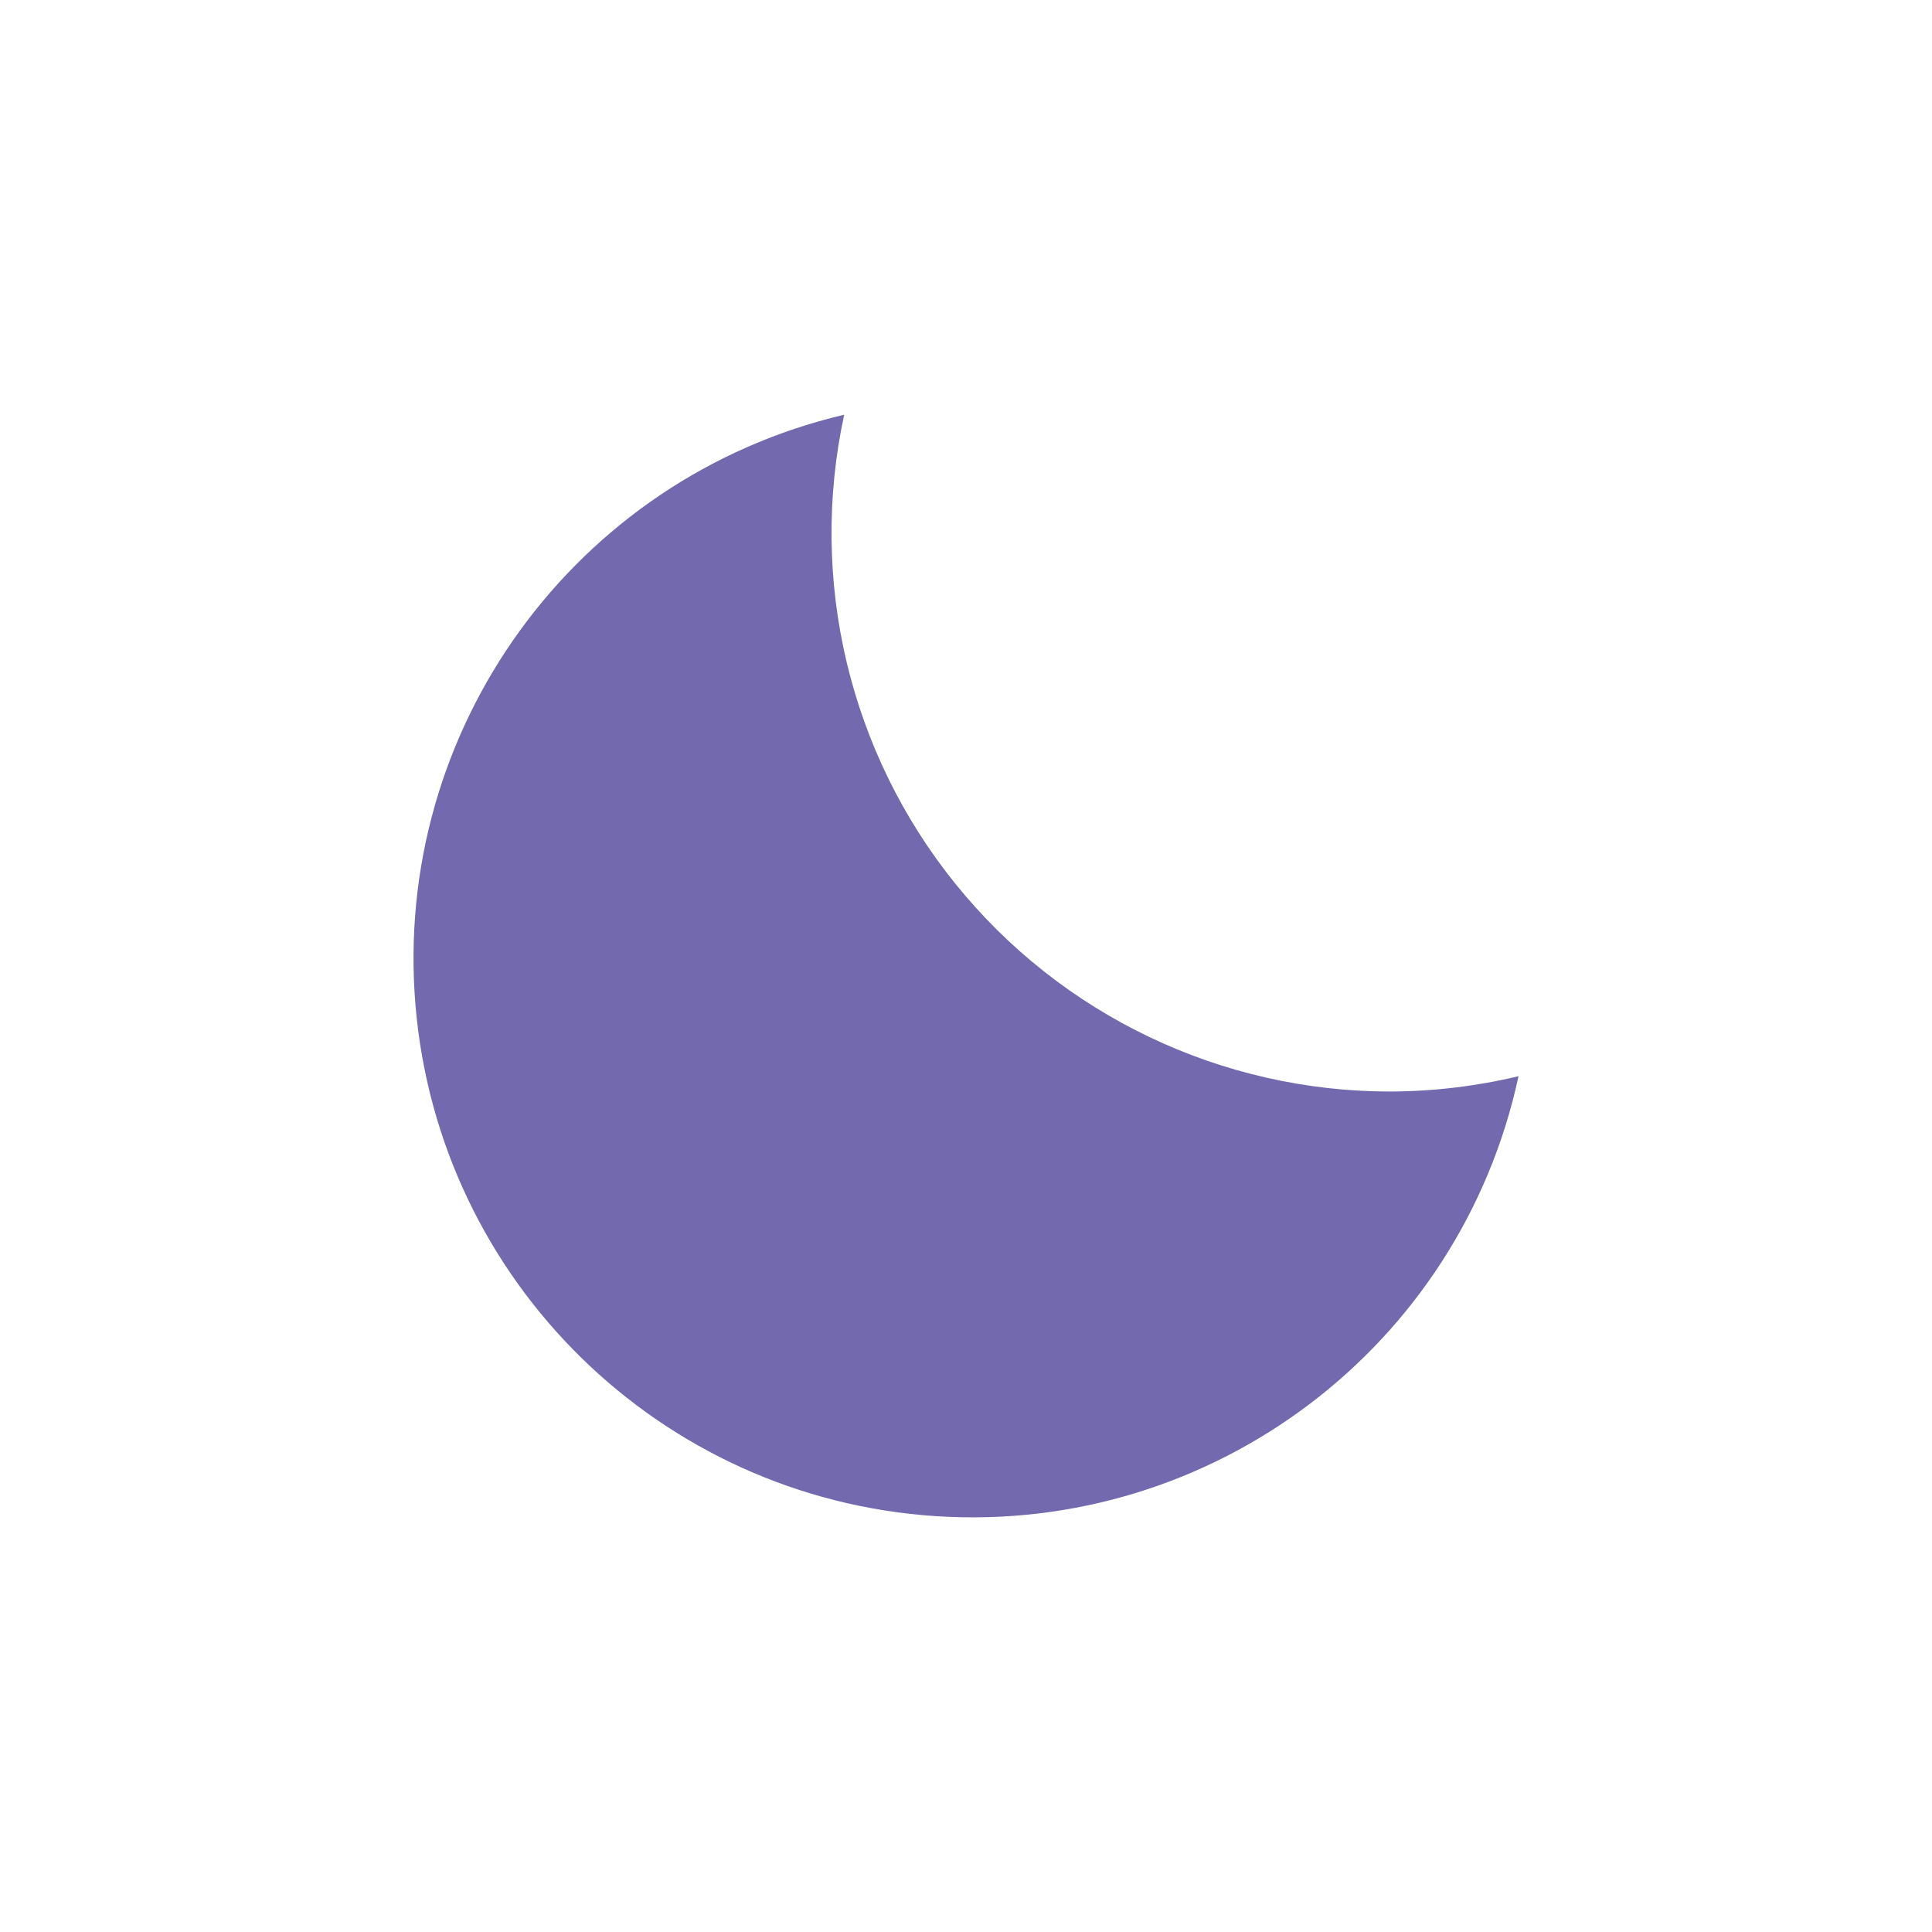
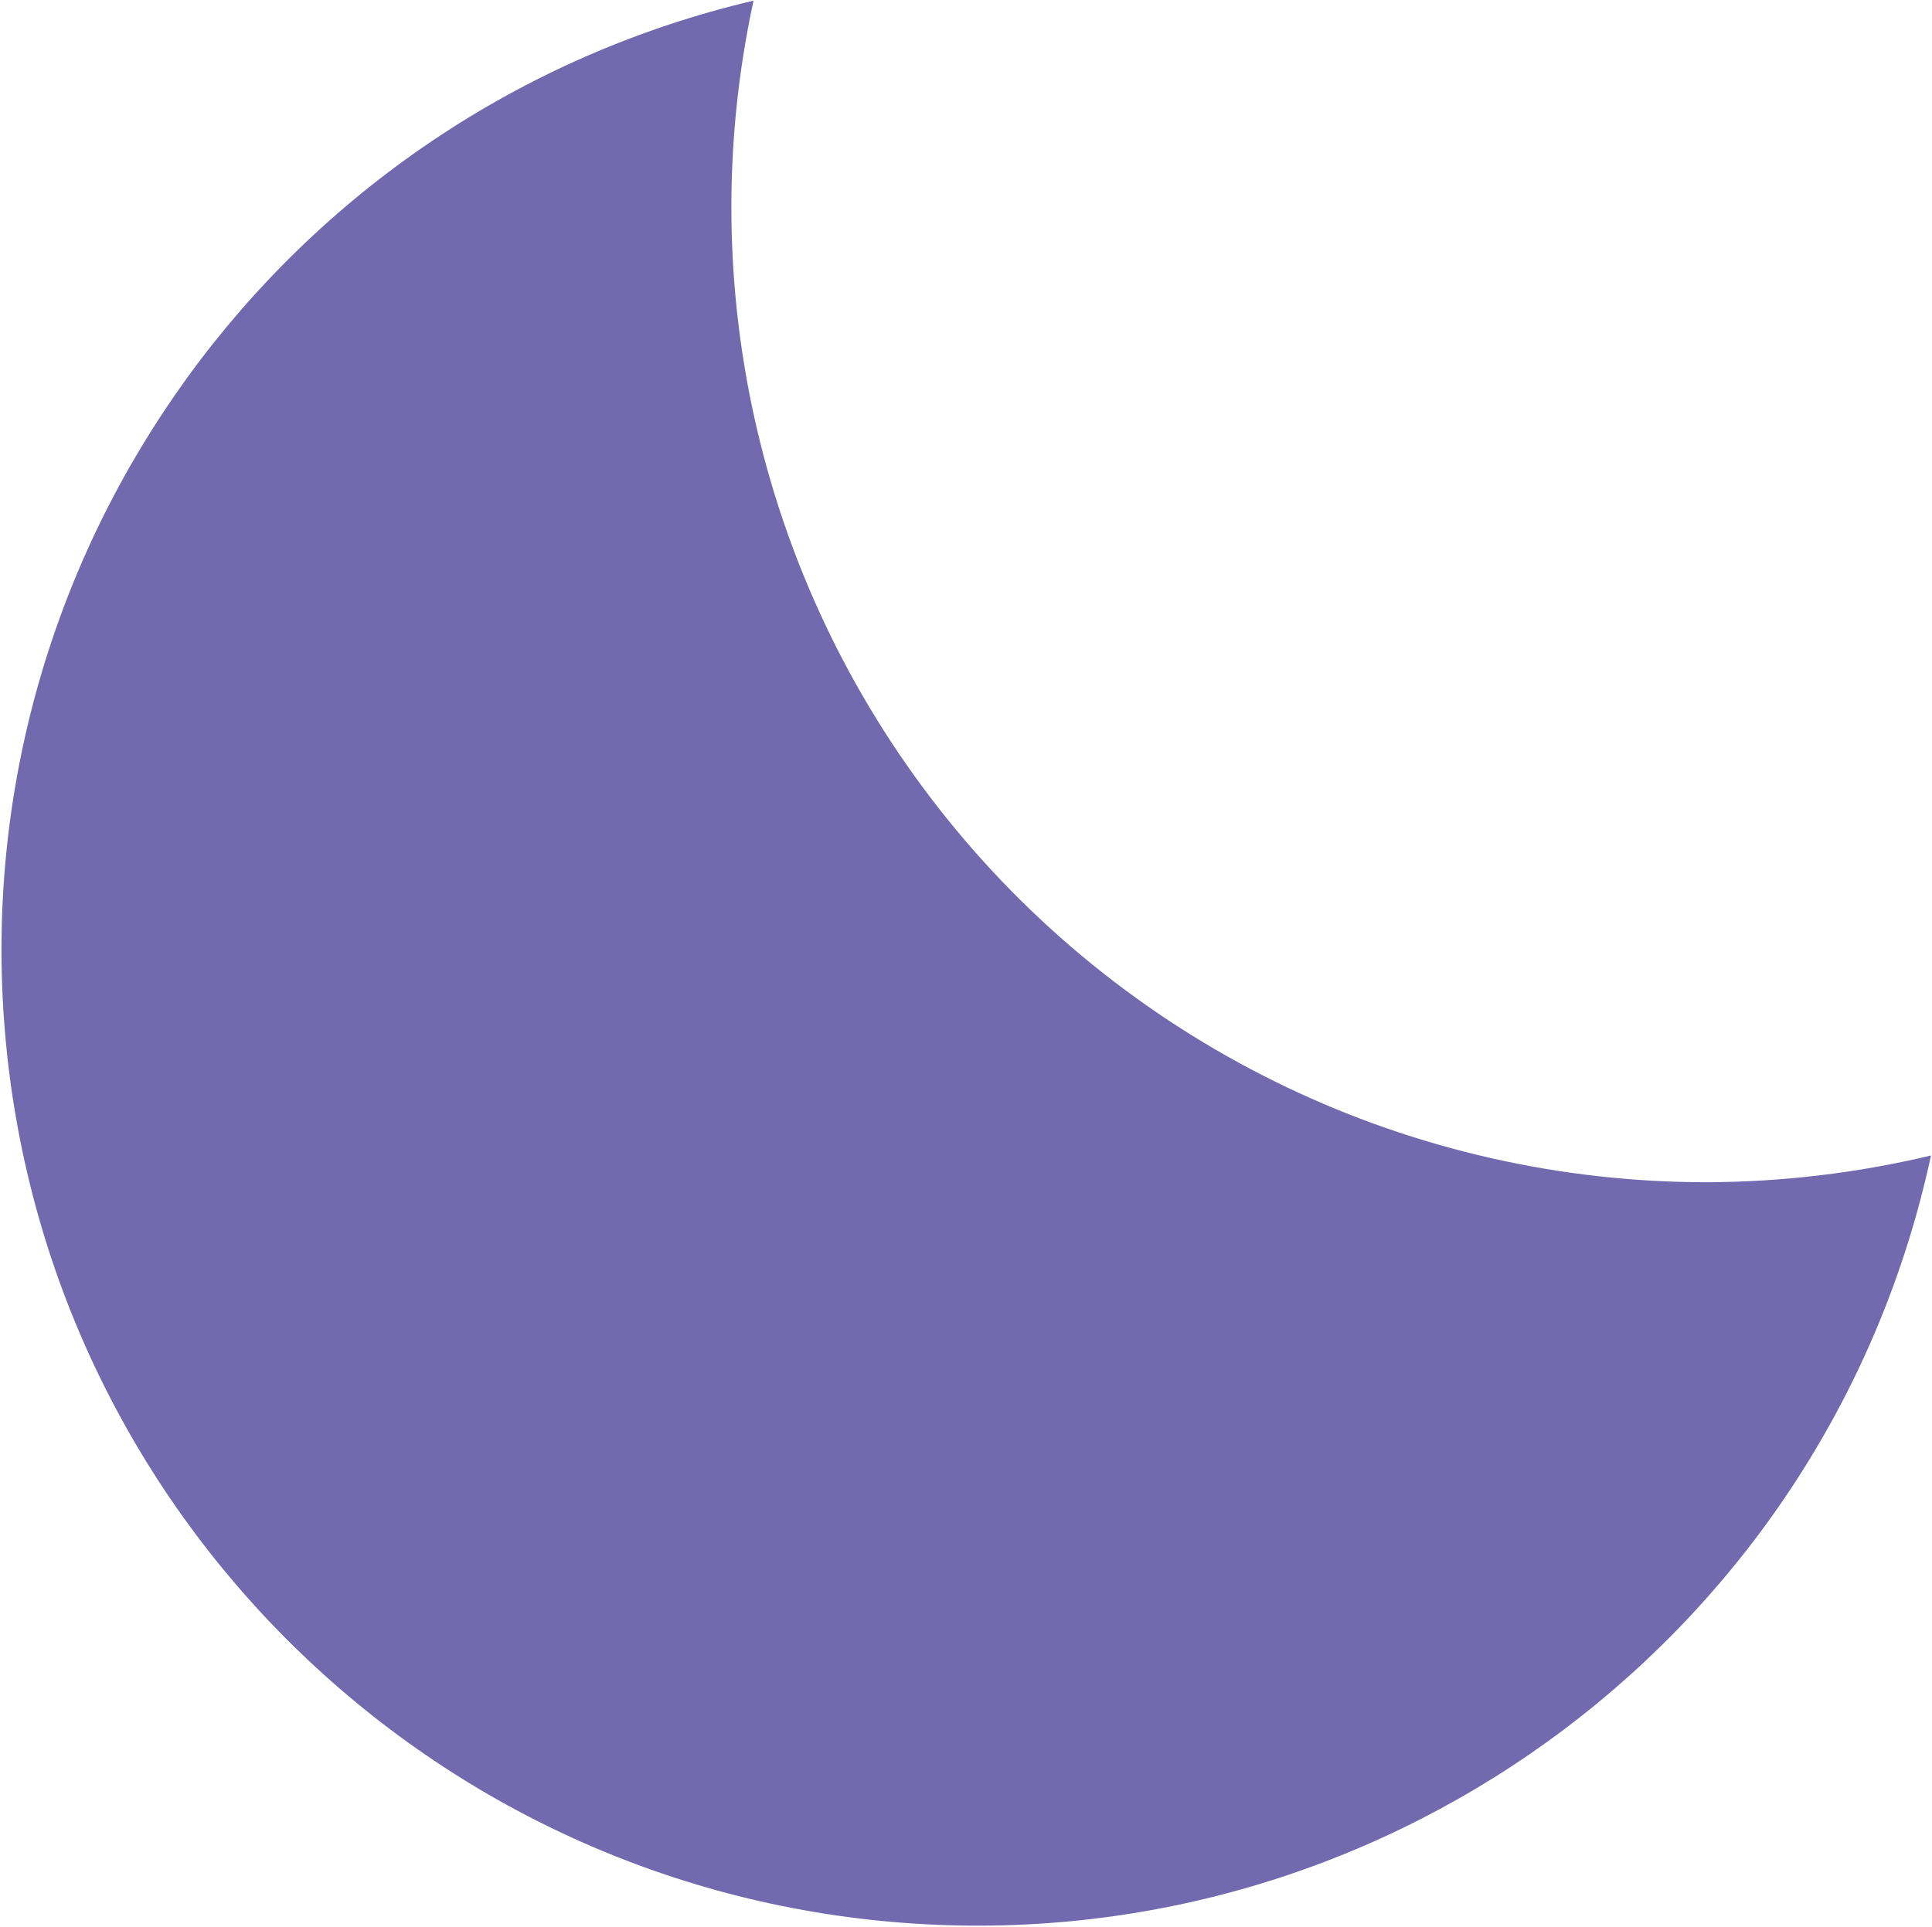
- <svg xmlns="http://www.w3.org/2000/svg" height="20.315mm" viewBox="0 0 57.587 57.587" width="20.315mm">
+ <svg xmlns="http://www.w3.org/2000/svg" viewBox="12.3 12.35 32.98 32.9">
  <path d="M41.446,32.535A16.647,16.647,0,0,1,25.163,12.361a16.655,16.655,0,1,0,20.1,19.717A16.7,16.7,0,0,1,41.446,32.535Z" fill="#7269af" />
</svg>
